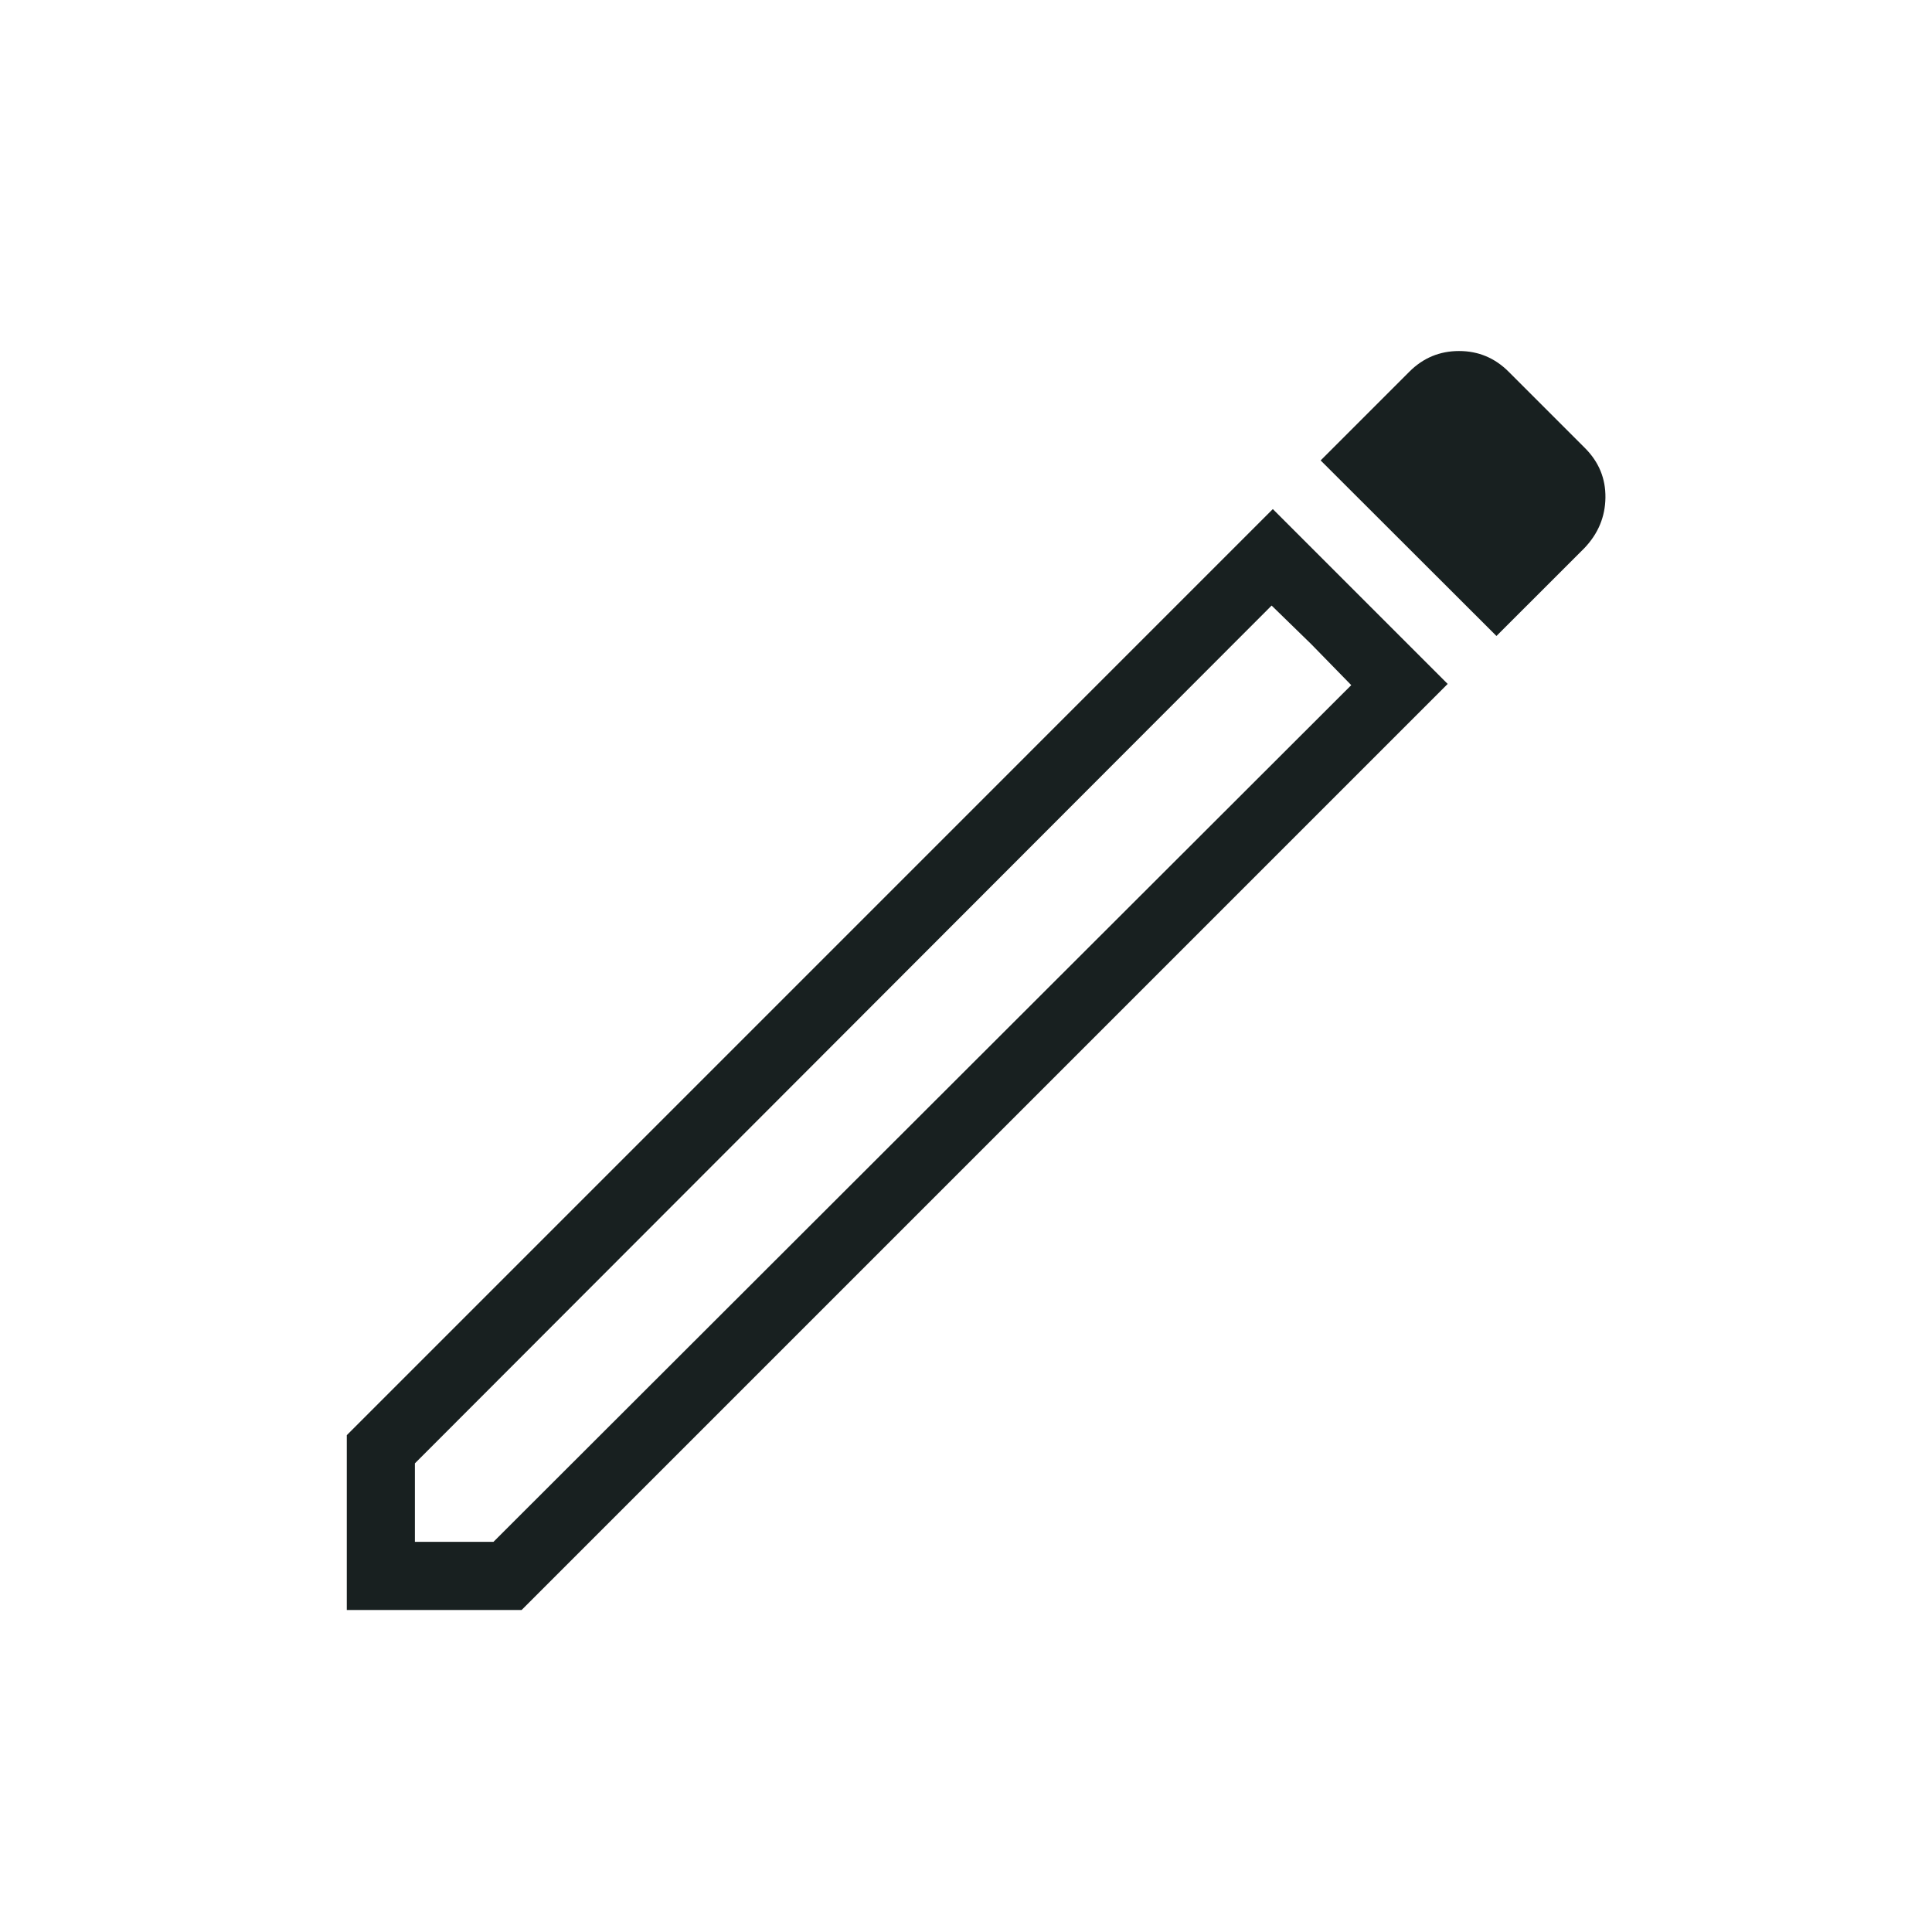
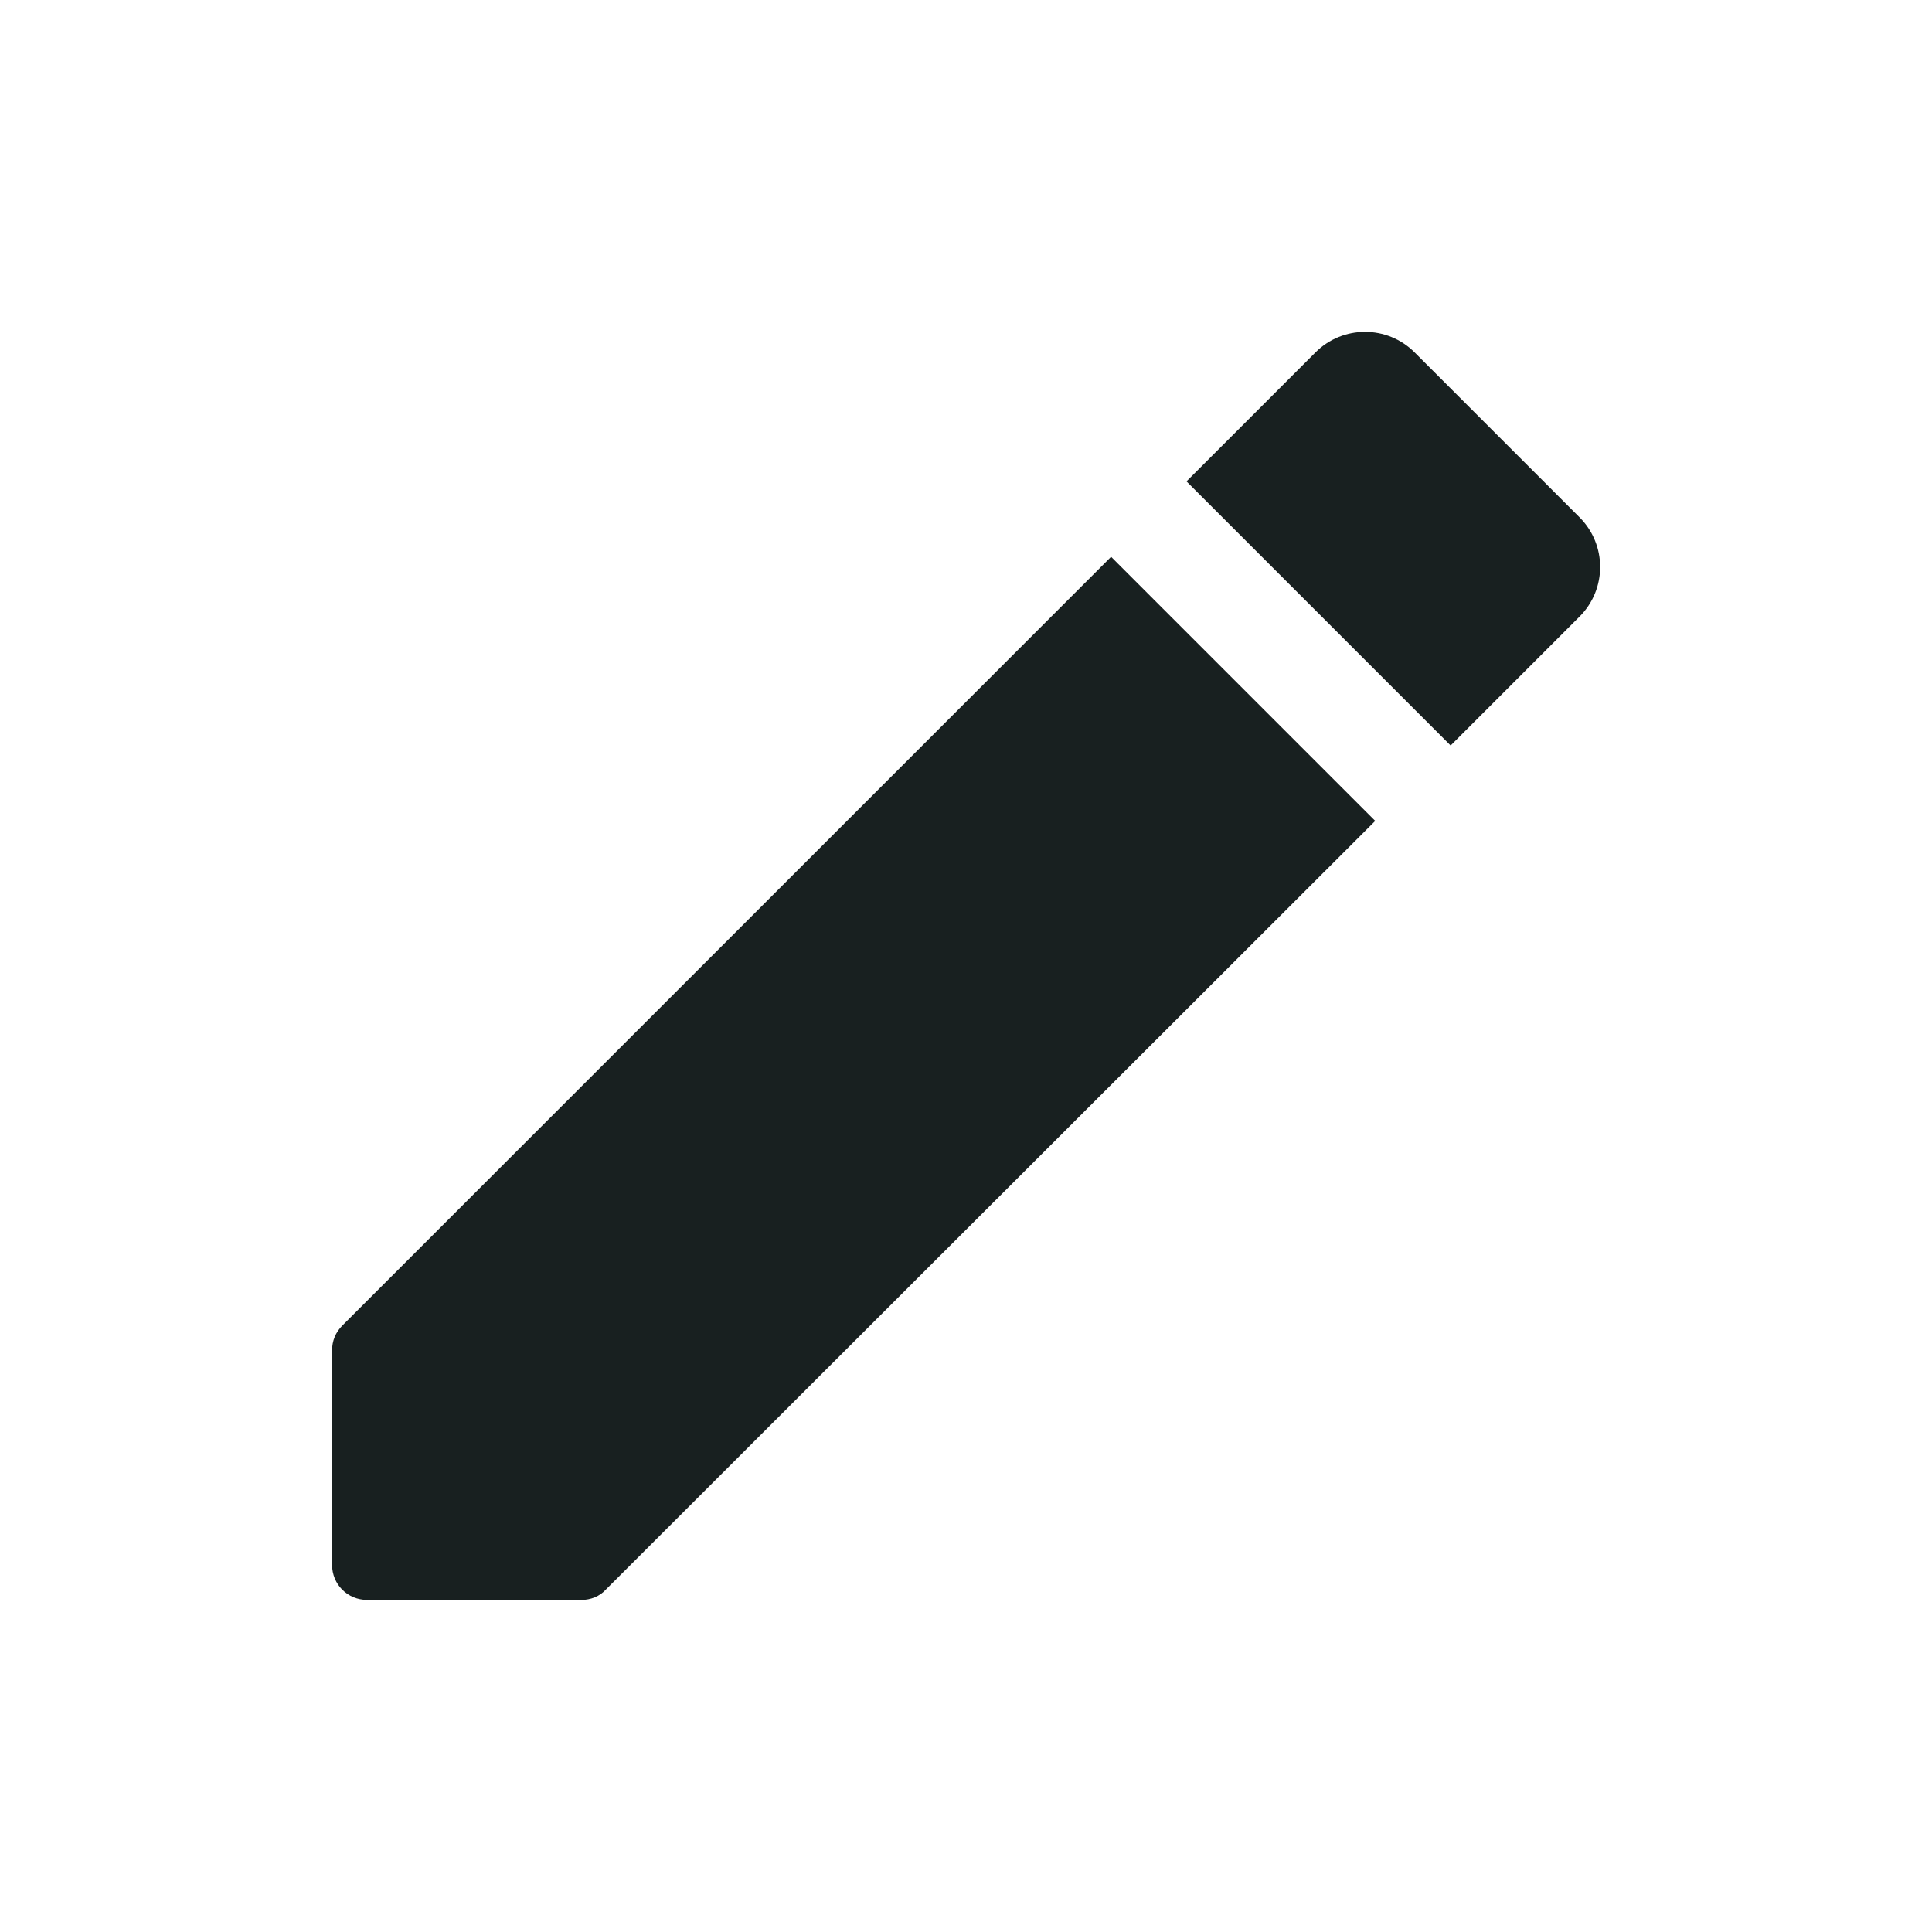
<svg xmlns="http://www.w3.org/2000/svg" width="32" height="32" viewBox="0 0 32 32" fill="none">
-   <path d="M6.872 25.538H8.173L22.381 11.348L21.062 10.03L6.872 24.238V25.538ZM24.786 10.534L21.874 7.626L23.344 6.156C23.572 5.928 23.846 5.814 24.166 5.814C24.485 5.814 24.759 5.928 24.987 6.156L26.254 7.423C26.482 7.652 26.595 7.925 26.591 8.242C26.587 8.56 26.471 8.839 26.242 9.079L24.786 10.534ZM23.978 11.328L8.639 26.667H5.744V23.771L21.082 8.432L23.978 11.328ZM21.717 10.668L21.062 10.03L22.381 11.348L21.717 10.668Z" fill="#182020" />
+   <path d="M5.5 22.37V25.917C5.5 26.243 5.757 26.5 6.083 26.5H9.63C9.782 26.5 9.933 26.442 10.038 26.325L22.778 13.597L18.403 9.222L5.675 21.95C5.558 22.067 5.5 22.207 5.5 22.37ZM26.162 10.213C26.617 9.758 26.617 9.023 26.162 8.568L23.432 5.838C22.977 5.383 22.242 5.383 21.787 5.838L19.652 7.973L24.027 12.348L26.162 10.213Z" fill="#182020" />
</svg>
